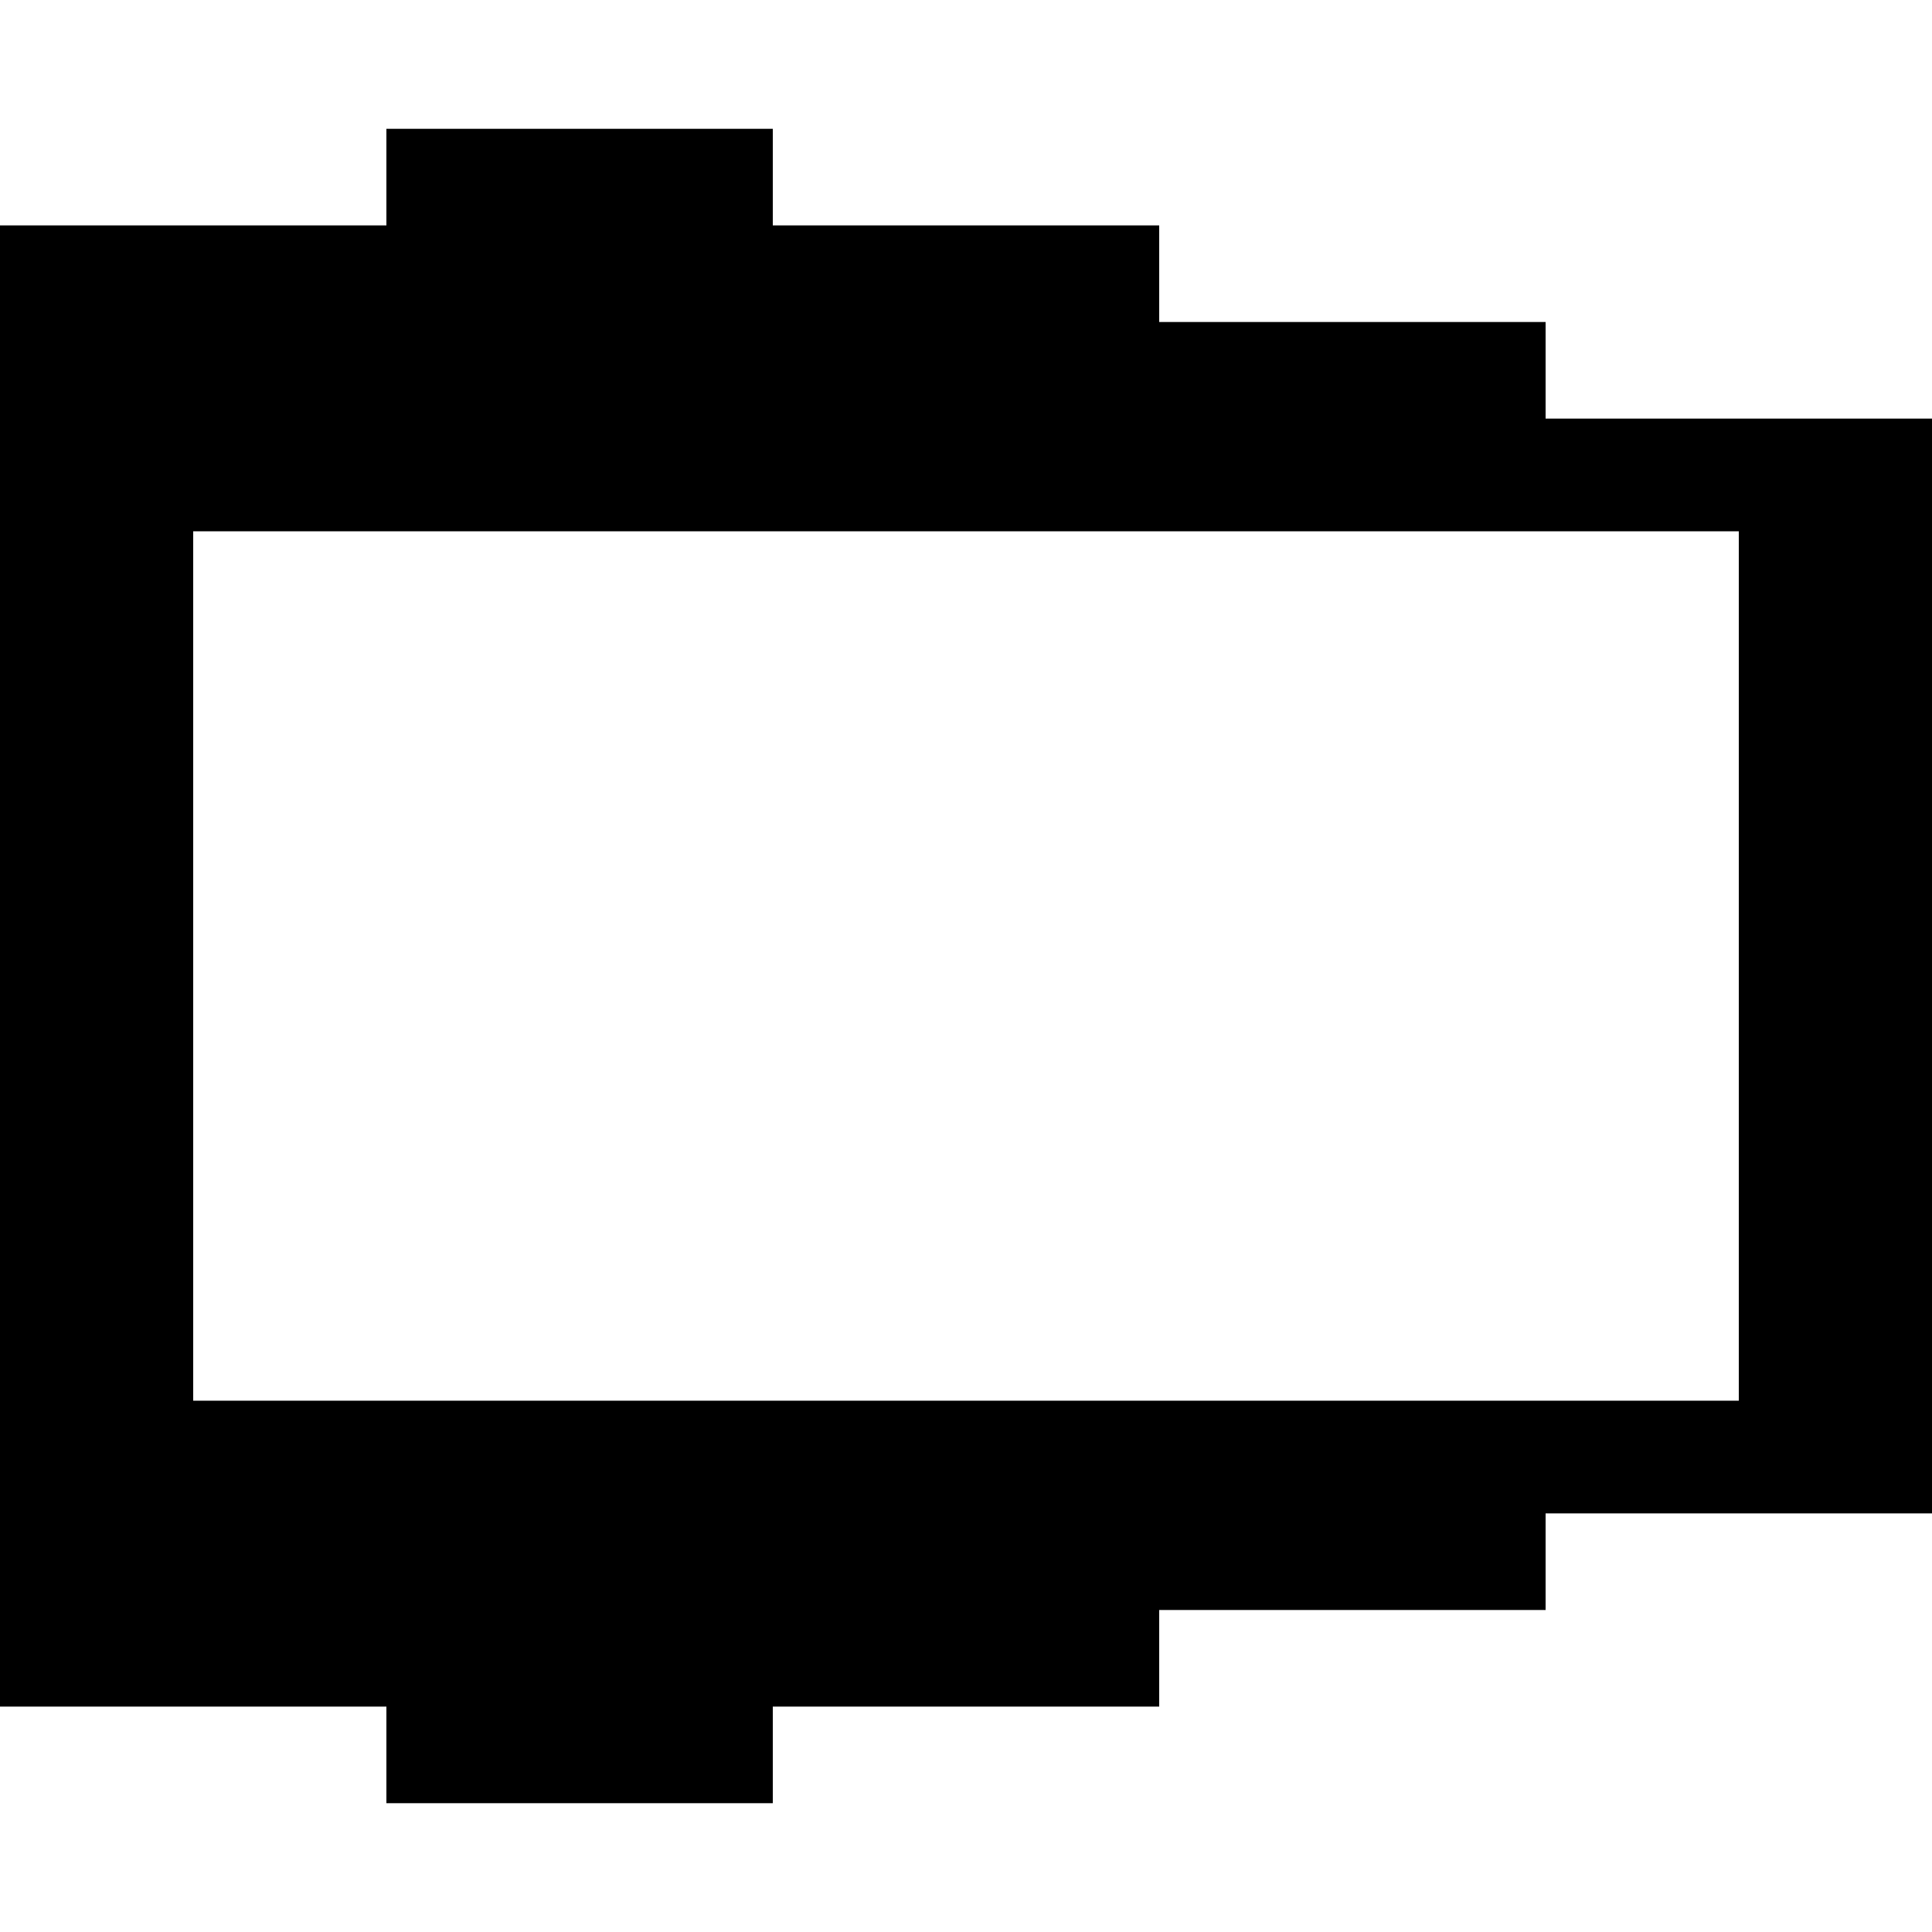
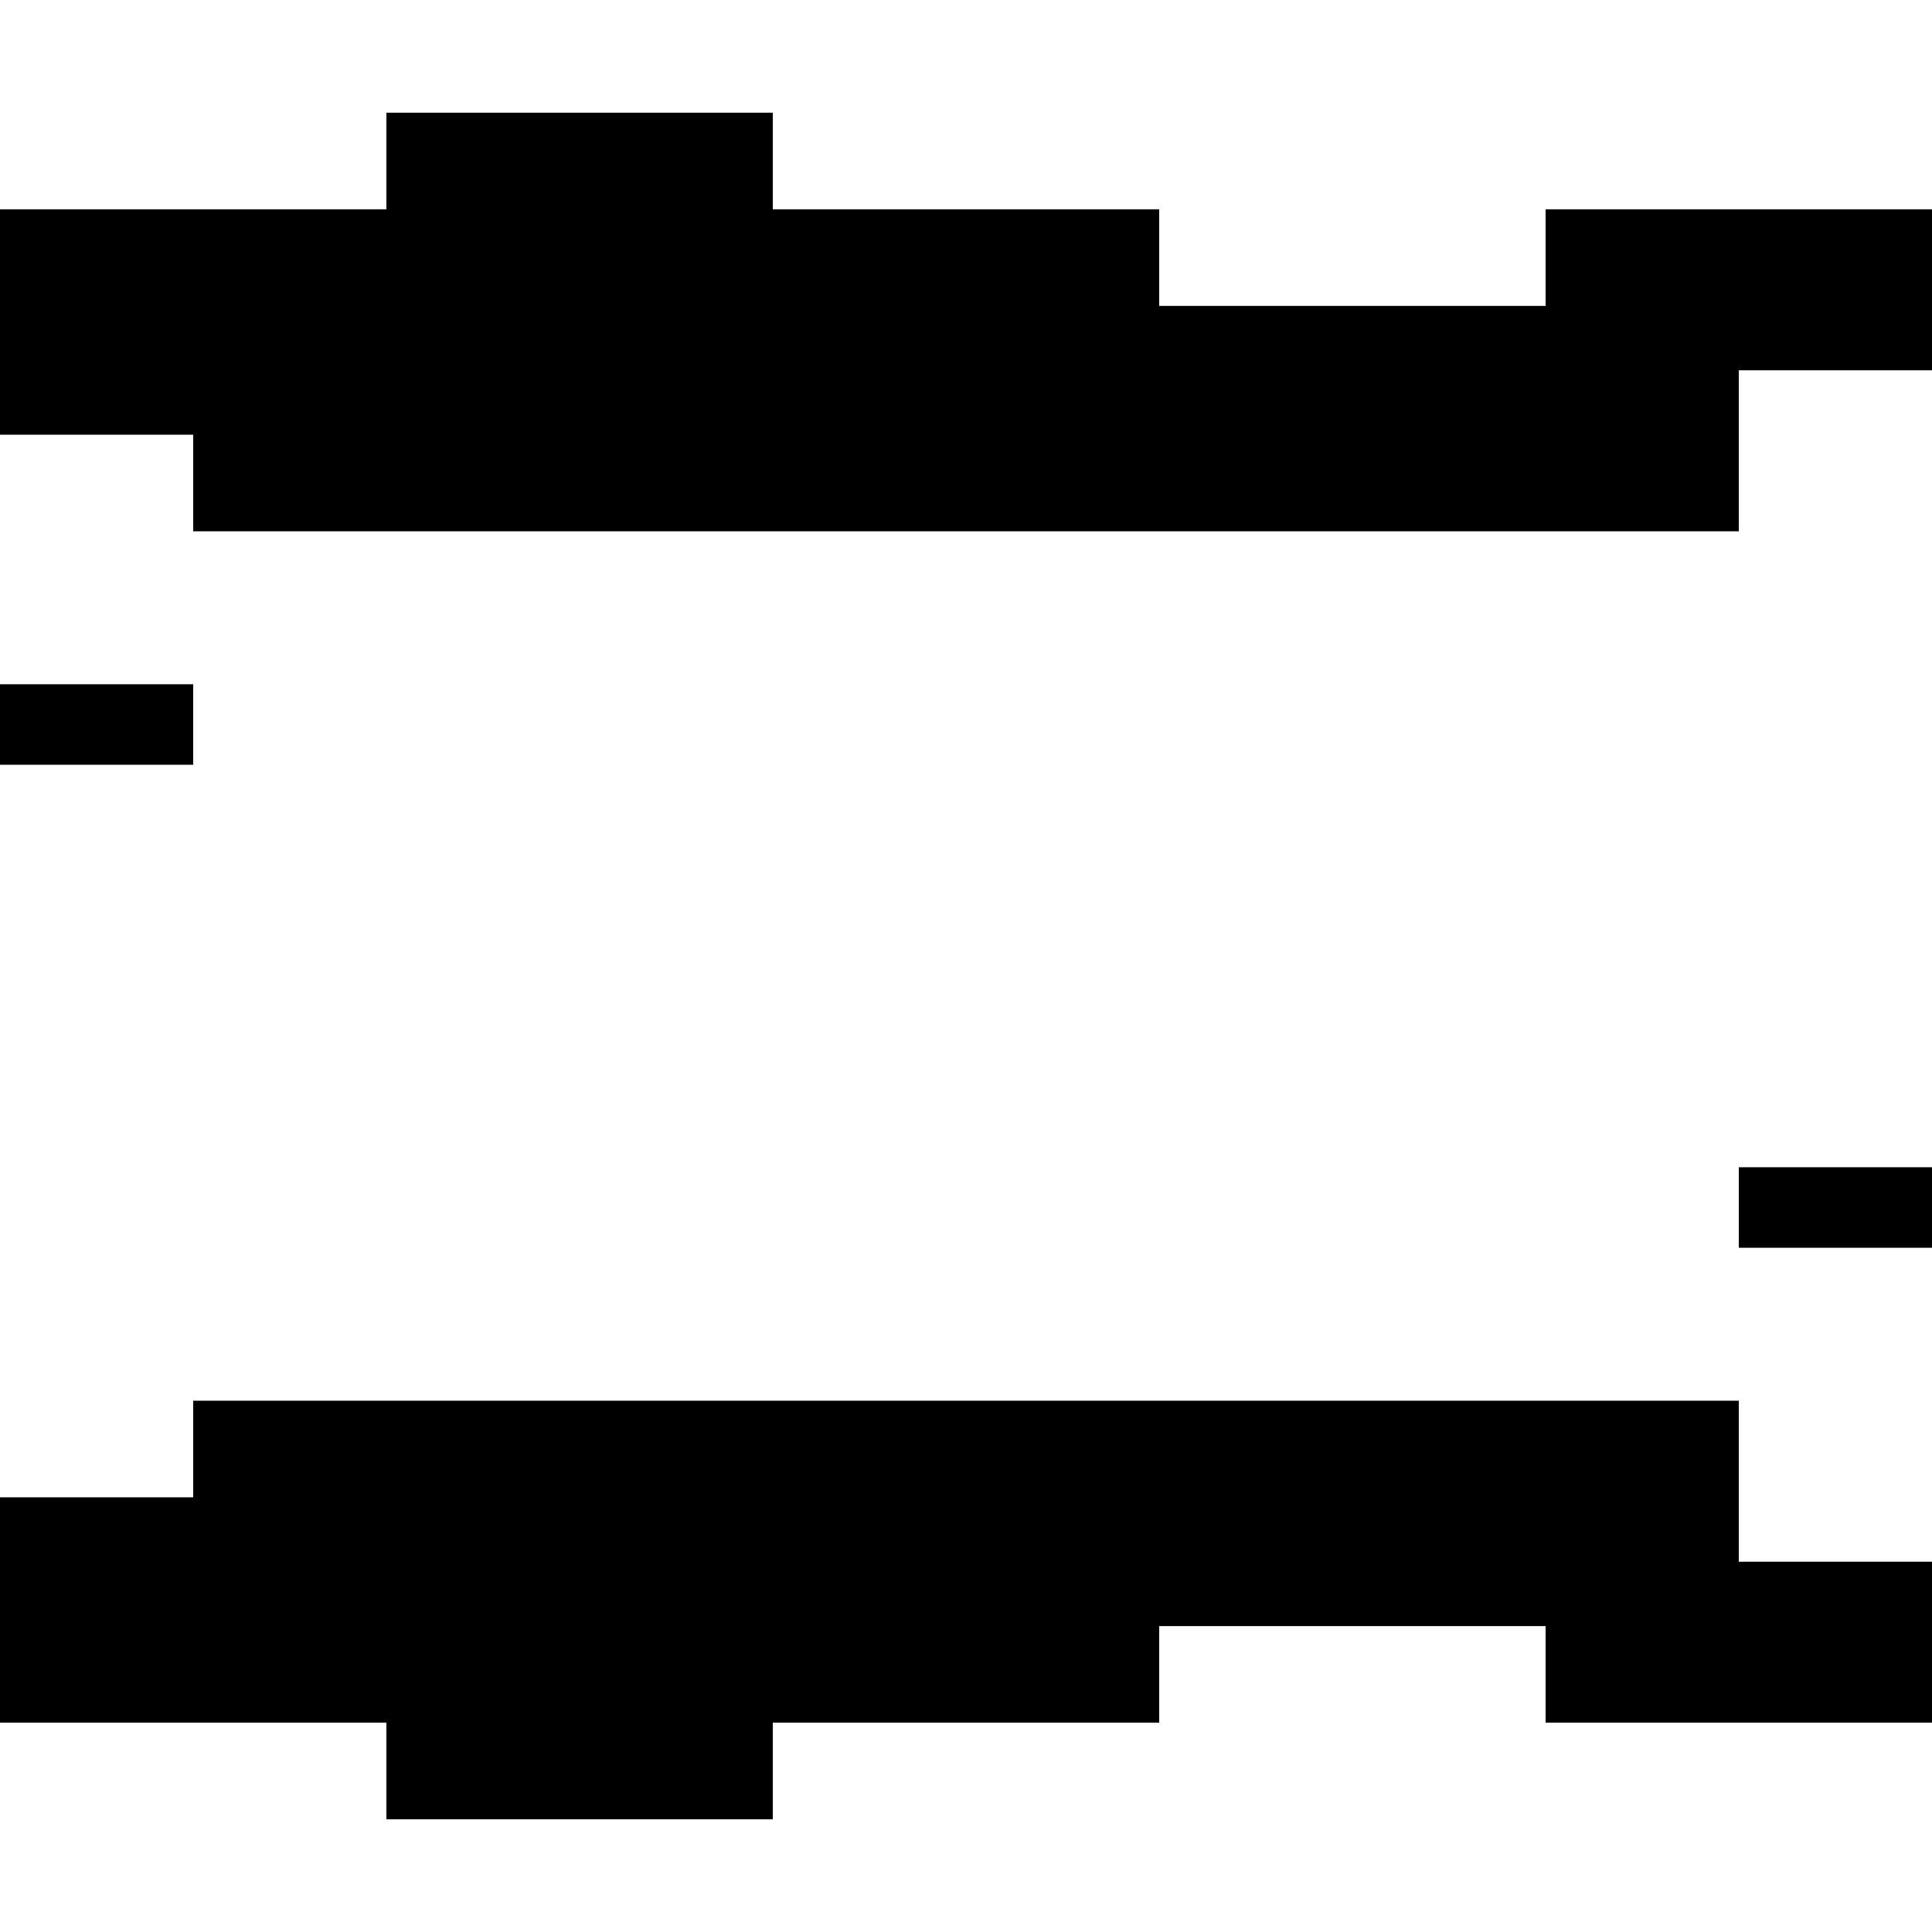
<svg xmlns="http://www.w3.org/2000/svg" viewBox="0 0 240 240" preserveAspectRatio="xMidYMid meet">
-   <path d="M0 28H48V16H96V28H144V40H192V52H240V188H192V200H144V212H96V224H48V212H0Z M24 66H216V174H24Z" fill="currentColor" fill-rule="evenodd" />
+   <path d="M0 26H48V14H96V26H144V38H192V26H240V46H216V66H24V54H0Z M0 214H48V226H96V214H144V202H192V214H240V194H216V174H24V186H0Z" fill="currentColor" fill-rule="evenodd" />
+   <path d="M0 90H24 M216 150H240" fill="none" stroke="currentColor" stroke-width="10" stroke-linejoin="miter" stroke-linecap="butt" />
</svg>
